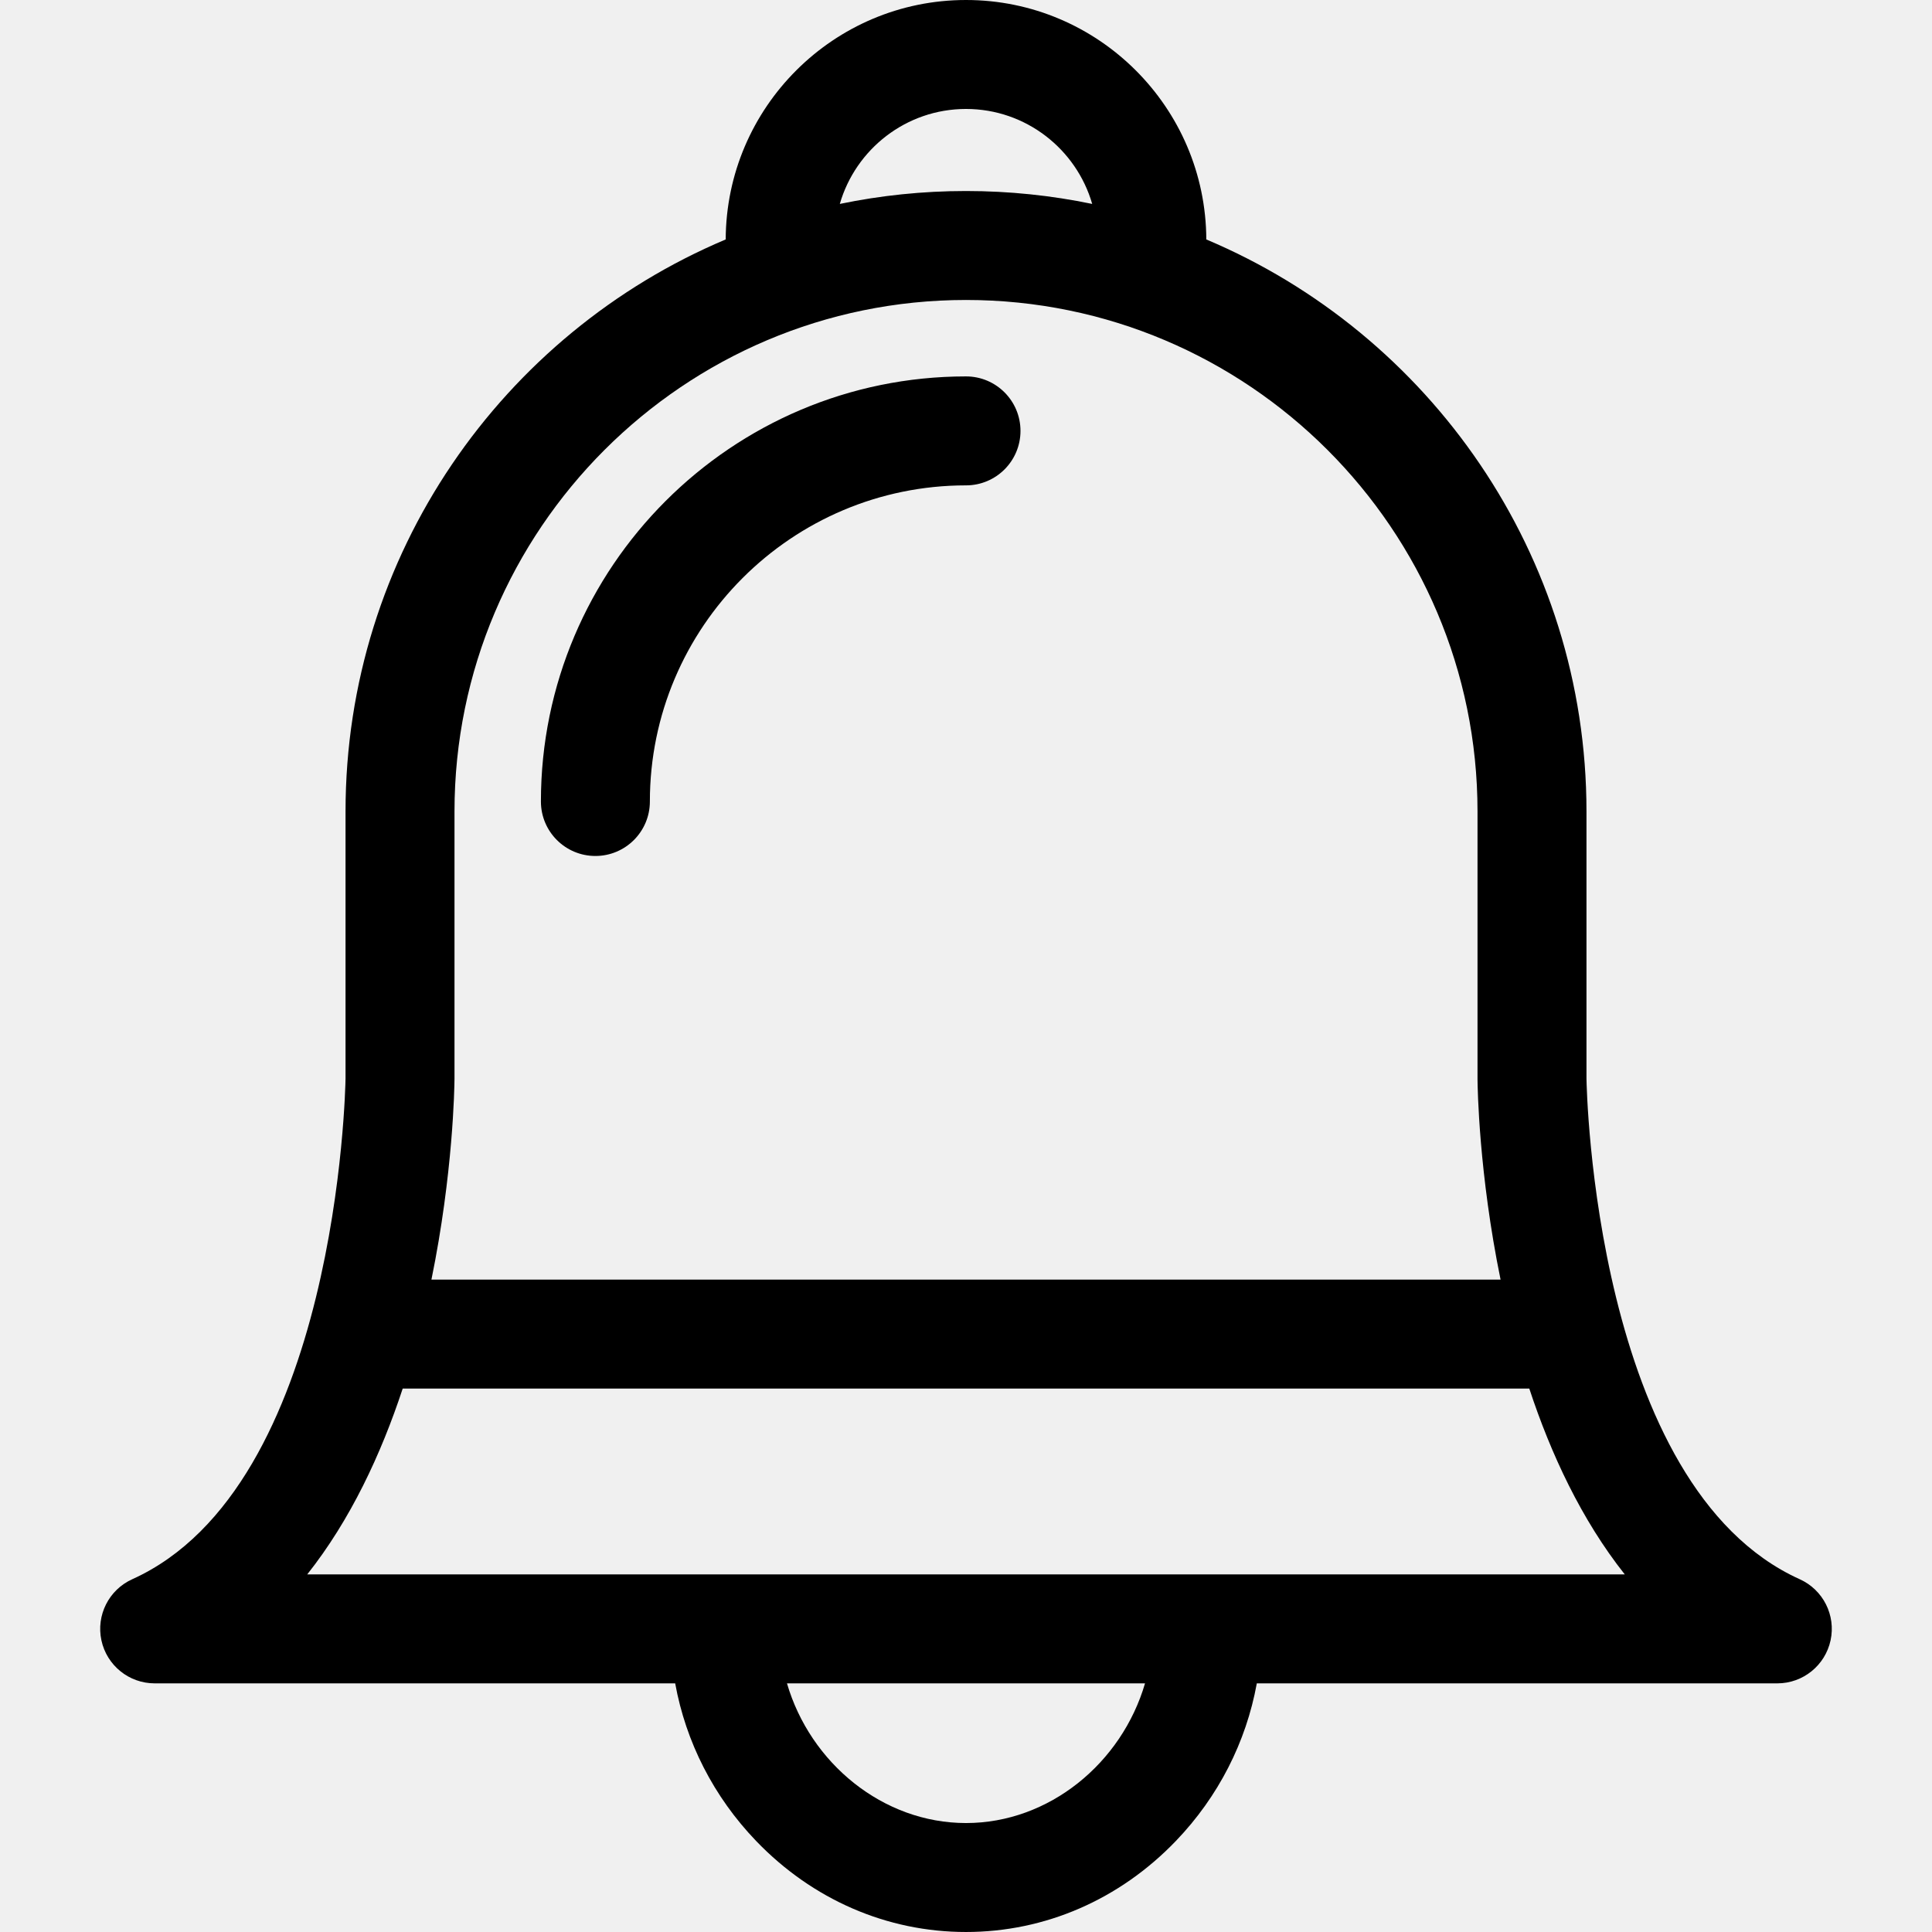
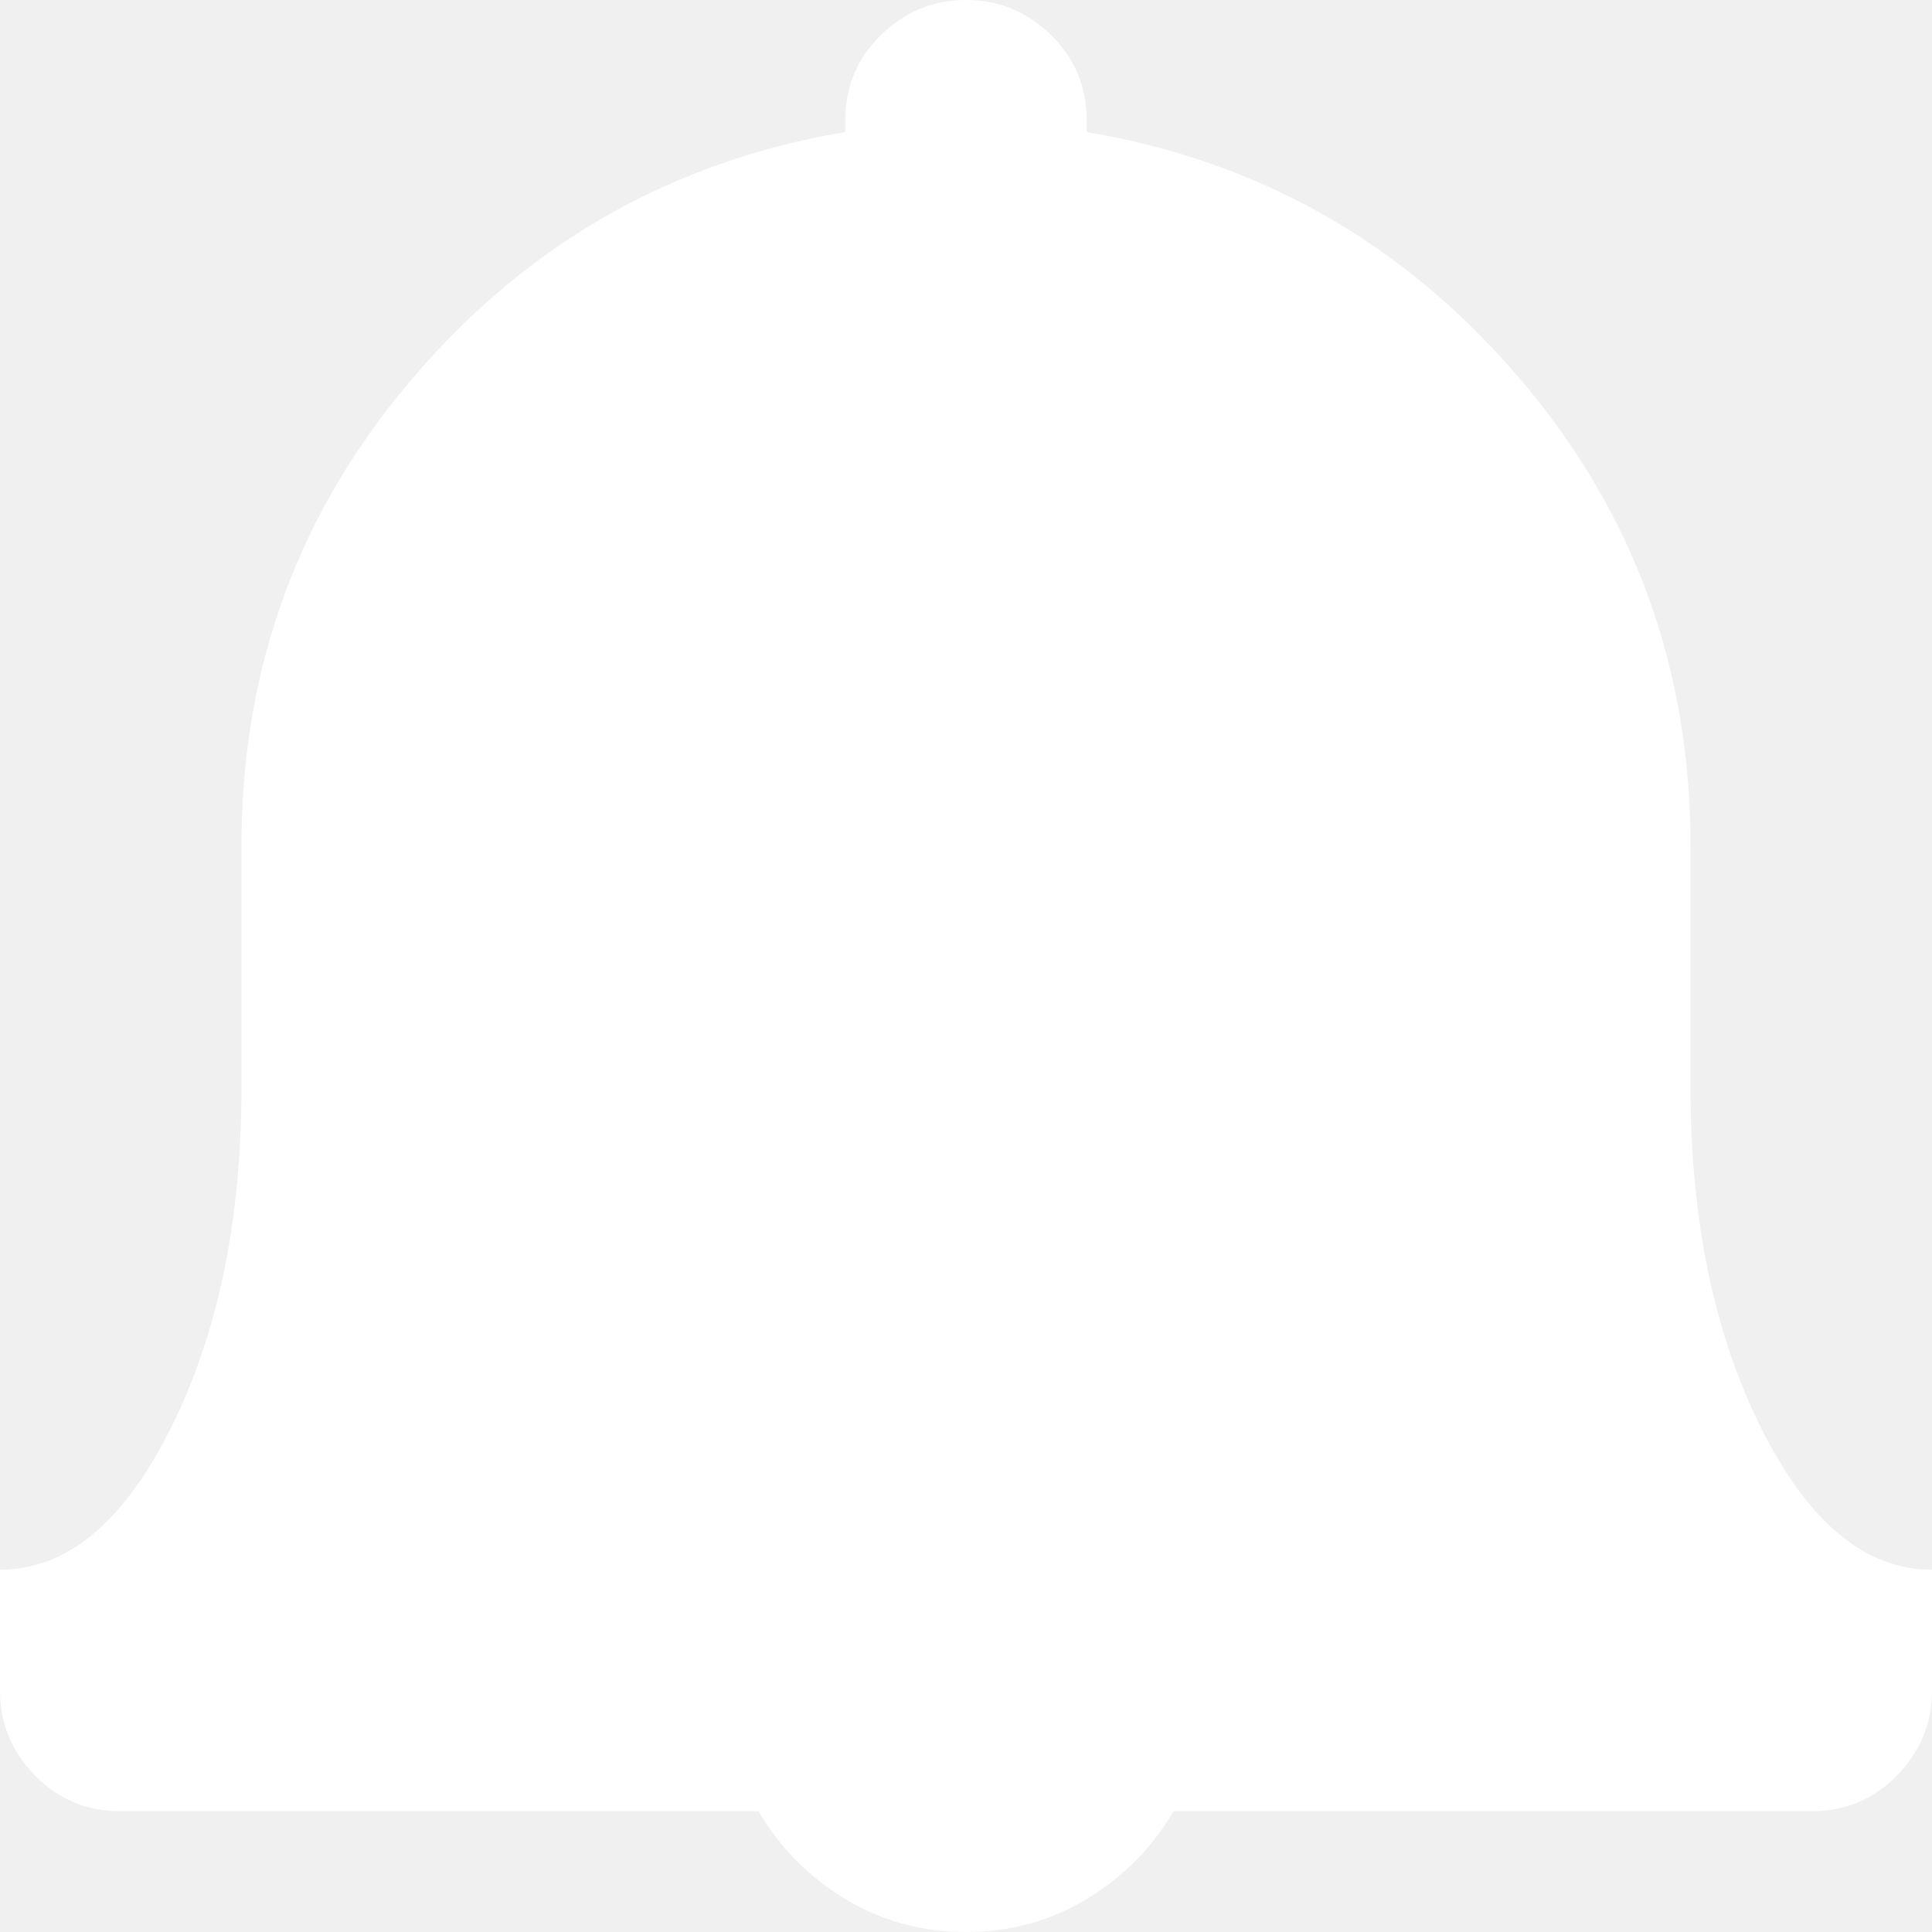
- <svg xmlns="http://www.w3.org/2000/svg" fill="#000000" height="800px" width="800px" version="1.1" id="Capa_1" viewBox="0 0 611.999 611.999" xml:space="preserve">
-   <g>
-     <g>
-       <g>
-         <path d="M570.107,500.254c-65.037-29.371-67.511-155.441-67.559-158.622v-84.578c0-81.402-49.742-151.399-120.427-181.203     C381.969,34,347.883,0,306.001,0c-41.883,0-75.968,34.002-76.121,75.849c-70.682,29.804-120.425,99.801-120.425,181.203v84.578     c-0.046,3.181-2.522,129.251-67.561,158.622c-7.409,3.347-11.481,11.412-9.768,19.36c1.711,7.949,8.74,13.626,16.871,13.626     h164.88c3.38,18.594,12.172,35.892,25.619,49.903c17.86,18.608,41.479,28.856,66.502,28.856     c25.025,0,48.644-10.248,66.502-28.856c13.449-14.012,22.241-31.311,25.619-49.903h164.88c8.131,0,15.159-5.676,16.872-13.626     C581.586,511.664,577.516,503.6,570.107,500.254z M484.434,439.859c6.837,20.728,16.518,41.544,30.246,58.866H97.32     c13.726-17.32,23.407-38.135,30.244-58.866H484.434z M306.001,34.515c18.945,0,34.963,12.73,39.975,30.082     c-12.912-2.678-26.282-4.09-39.975-4.09s-27.063,1.411-39.975,4.09C271.039,47.246,287.057,34.515,306.001,34.515z      M143.97,341.736v-84.685c0-89.343,72.686-162.029,162.031-162.029s162.031,72.686,162.031,162.029v84.826     c0.023,2.596,0.427,29.879,7.303,63.465H136.663C143.543,371.724,143.949,344.393,143.97,341.736z M306.001,577.485     c-26.341,0-49.33-18.992-56.709-44.246h113.416C355.329,558.493,332.344,577.485,306.001,577.485z" />
-         <path d="M306.001,119.235c-74.25,0-134.657,60.405-134.657,134.654c0,9.531,7.727,17.258,17.258,17.258     c9.531,0,17.258-7.727,17.258-17.258c0-55.217,44.923-100.139,100.142-100.139c9.531,0,17.258-7.727,17.258-17.258     C323.259,126.96,315.532,119.235,306.001,119.235z" />
-       </g>
-     </g>
-   </g>
+ <svg xmlns="http://www.w3.org/2000/svg" width="512" height="512" viewBox="0 0 1024 1024">
+   <path fill="#FFFFFF" d="M960 960H622q-17 29-46 46.5t-64 17.5t-64-17.5t-46-46.5H64q-27 0-45.5-19T0 896v-64q53 0 90.5-75T128 576V448q0-142 91.5-248.5T448 70v-6q0-27 19-45.5T512 0t45 18.5T576 64v6q137 23 228.5 129.5T896 448v128q0 106 37.5 181t90.5 75v64q0 26-18.5 45T960 960z" />
</svg>
